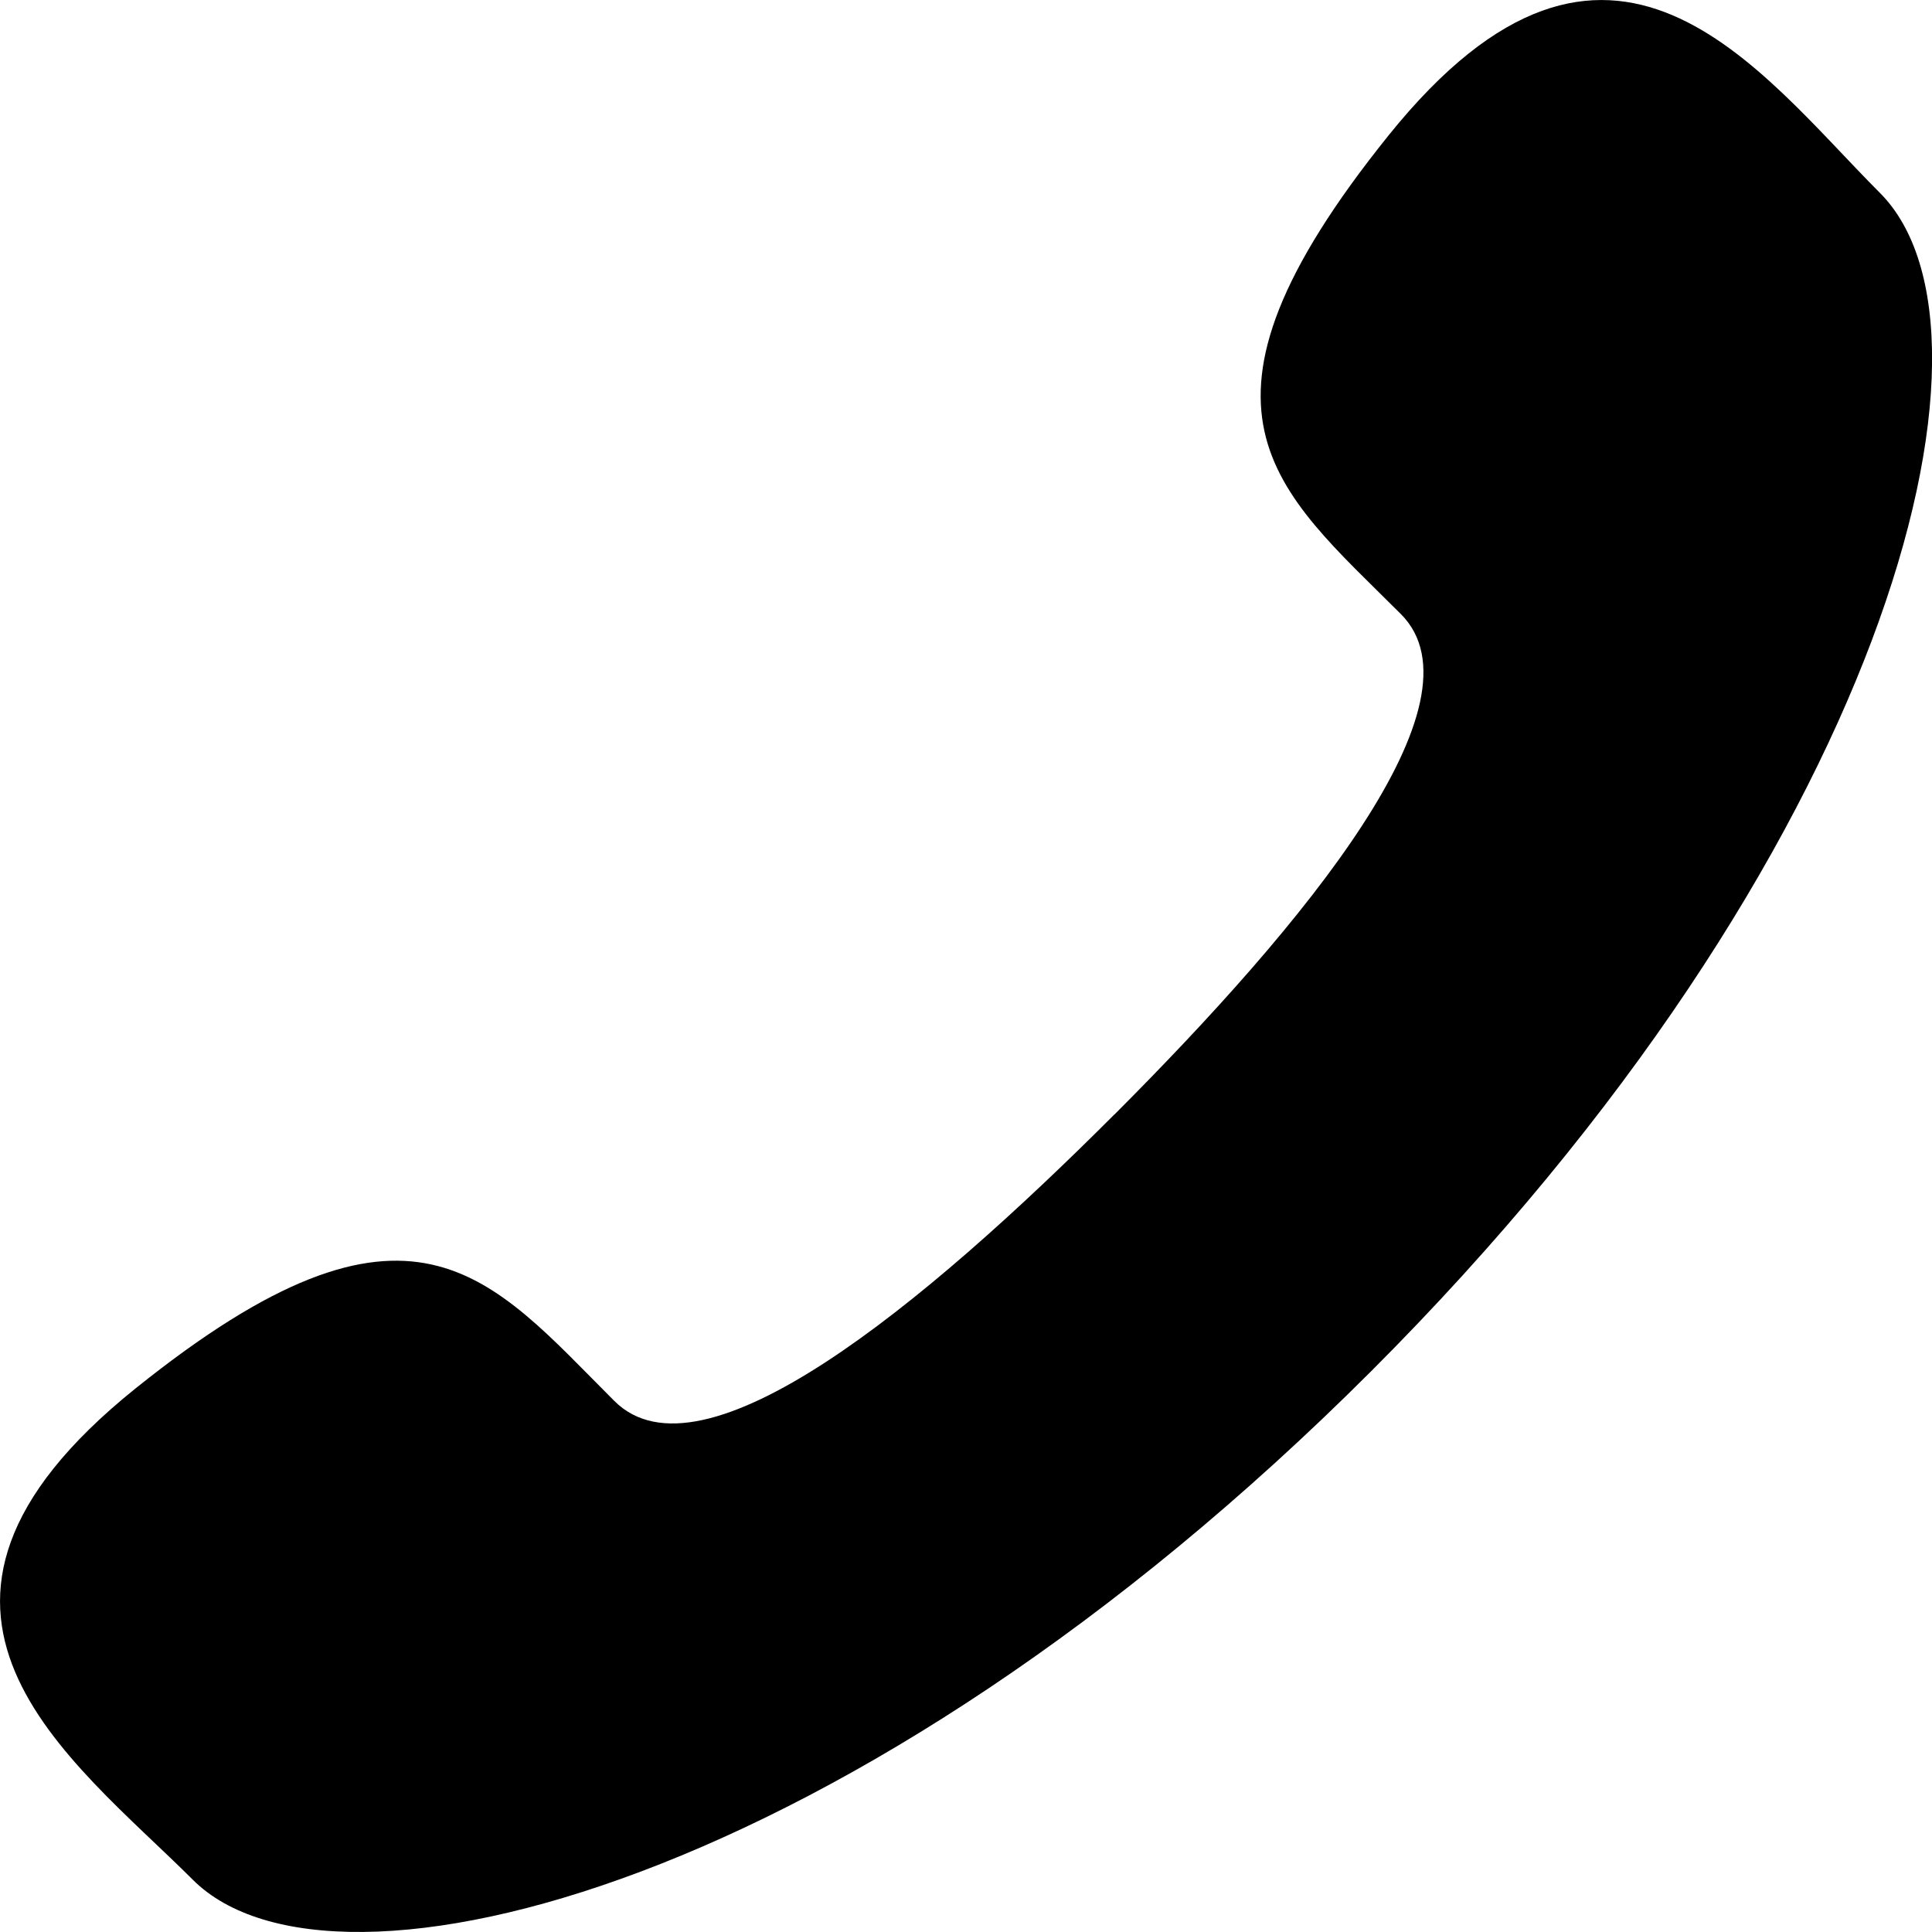
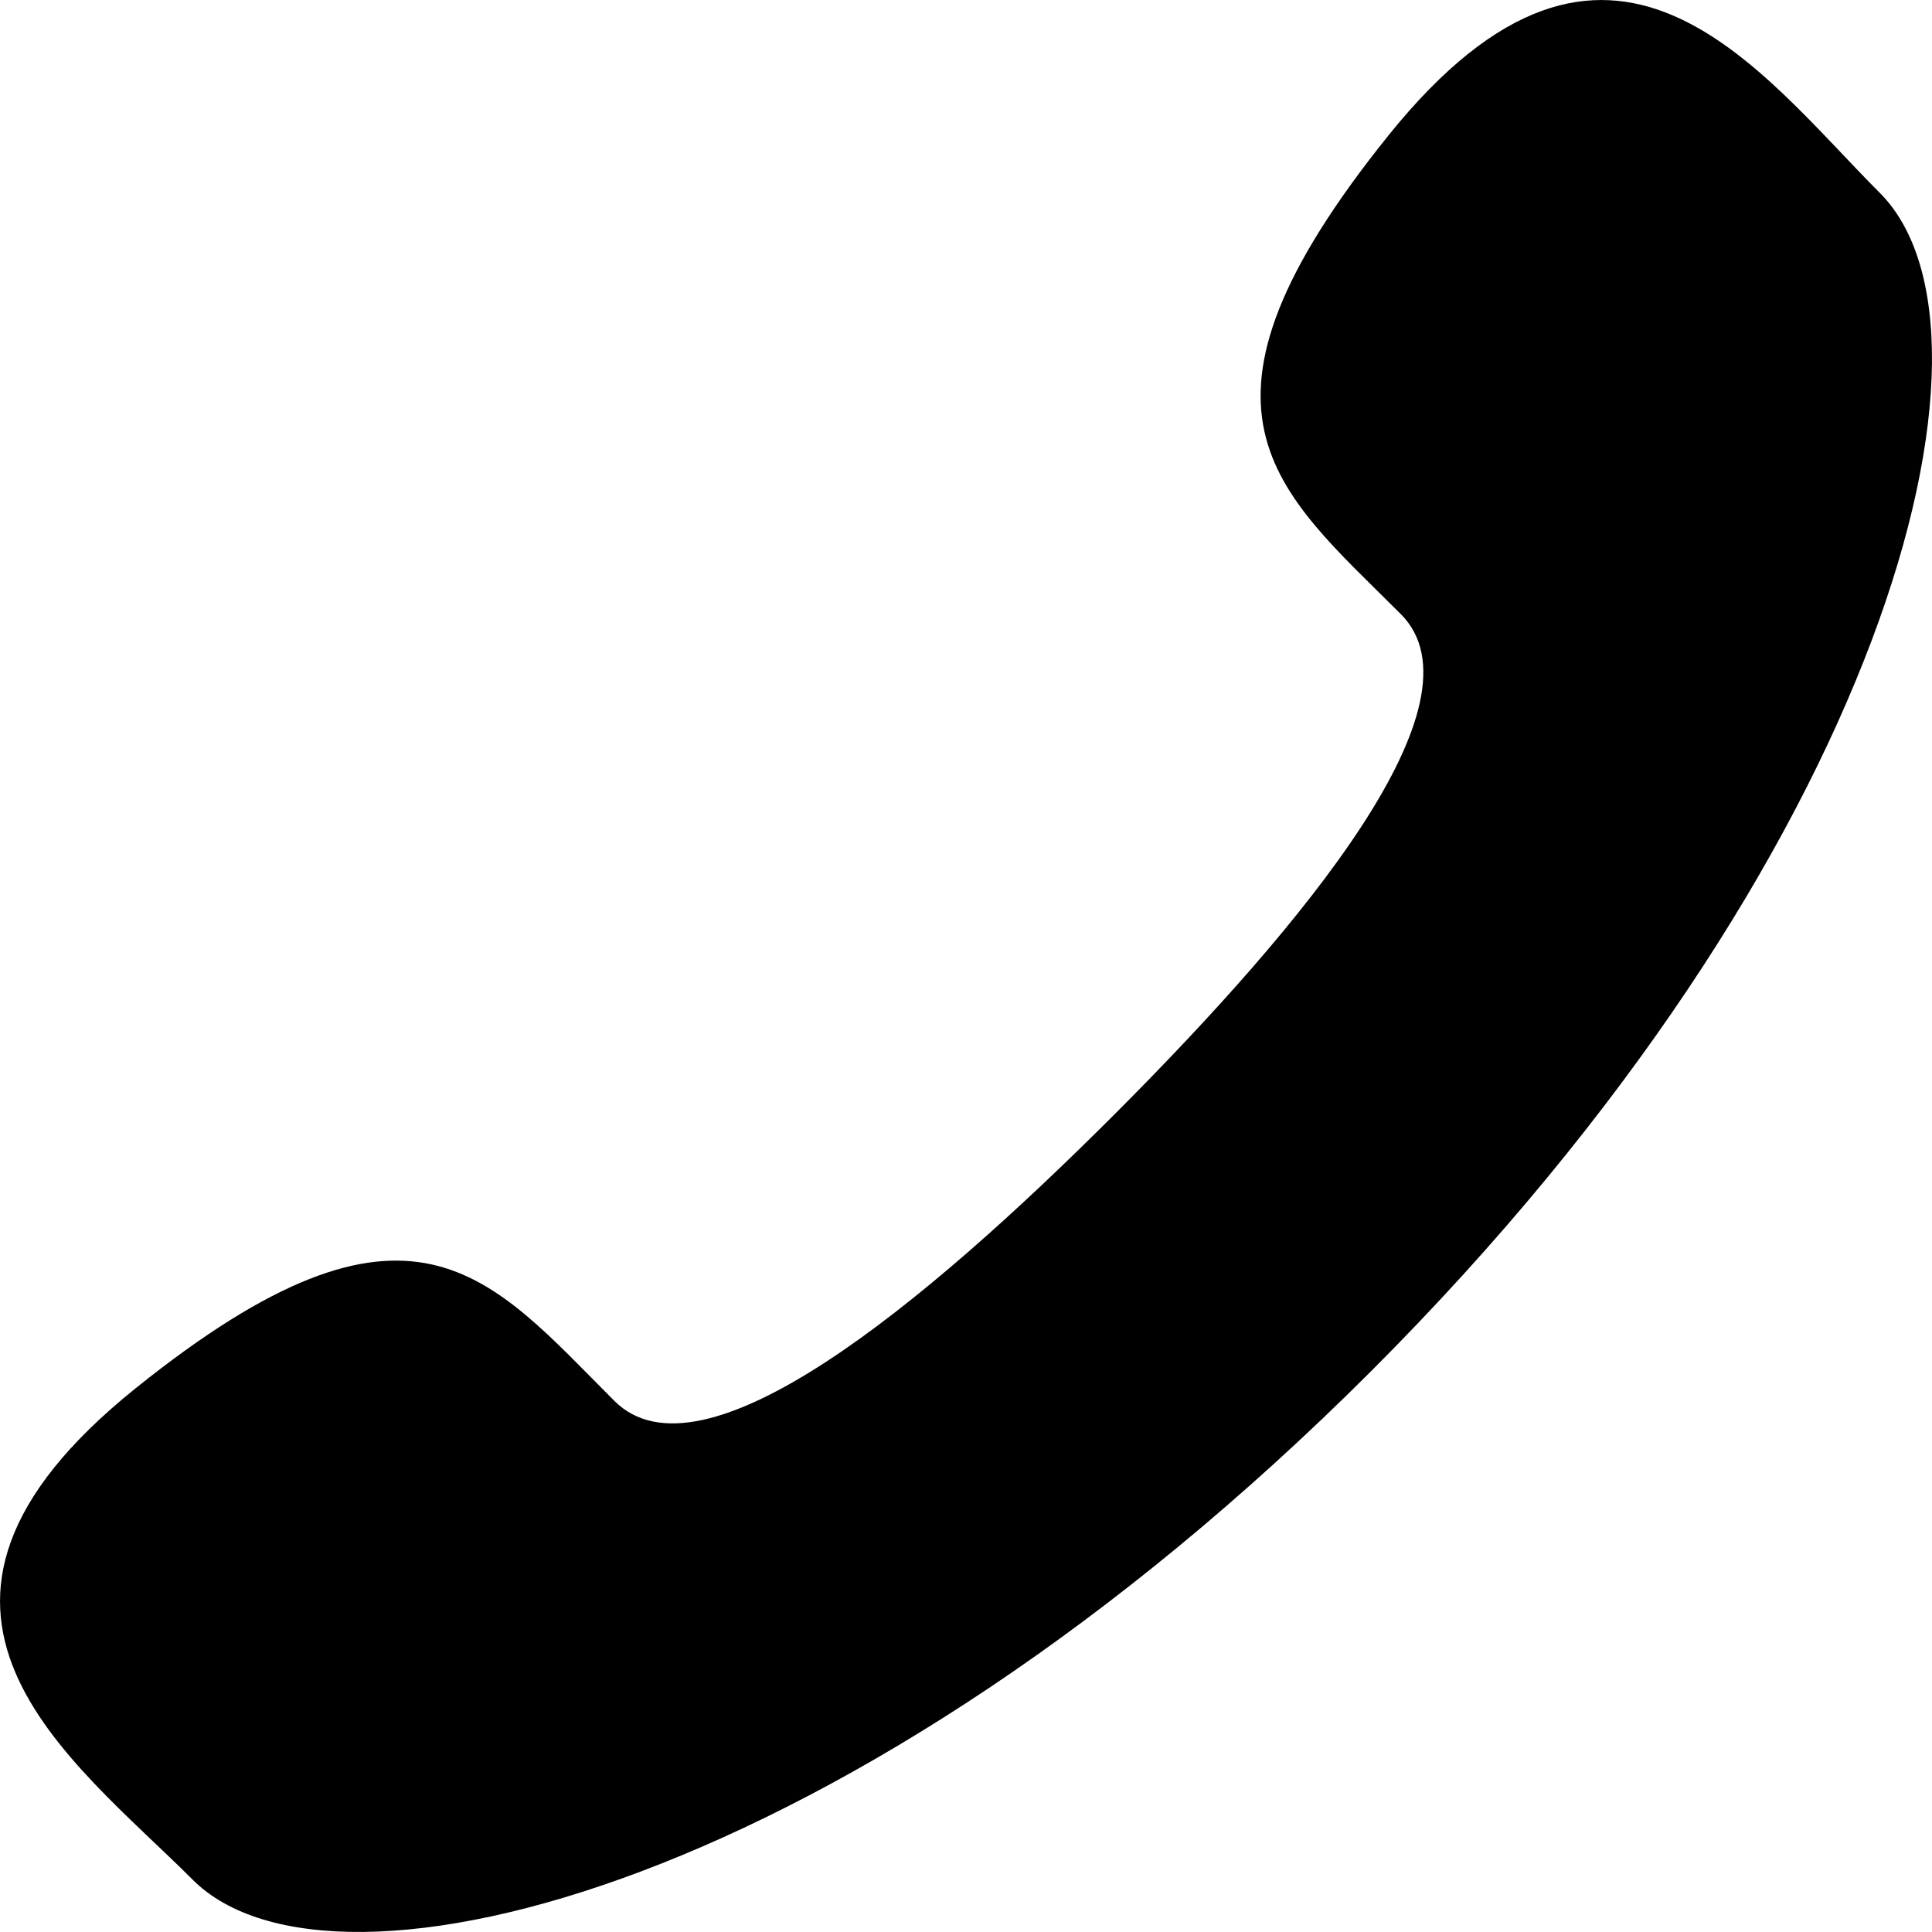
- <svg xmlns="http://www.w3.org/2000/svg" viewBox="0 0 20 20">
-   <path d="M11.536 11.537c-1.979 1.98-4.271 3.872-5.177 2.965-1.298-1.296-2.096-2.426-4.956-.129-2.86 2.297-.664 3.83.594 5.087 1.45 1.448 6.854.077 12.198-5.266 5.341-5.342 6.716-10.748 5.265-12.198-1.256-1.258-2.787-3.452-5.086-.594-2.299 2.858-1.169 3.658.129 4.956.904.908-.987 3.198-2.966 5.179h-.001z" />
+ <svg xmlns="http://www.w3.org/2000/svg" width="20px" height="20px" viewBox="0 0 20 20" version="1.1">
+   <defs />
+   <g id="phone" stroke="none" stroke-width="1" fill="none" fill-rule="evenodd">
+     <path d="M11.536,11.537 C9.557,13.516 7.265,15.409 6.359,14.501 C5.061,13.205 4.263,12.075 1.403,14.372 C-1.457,16.67 0.739,18.202 1.996,19.46 C3.446,20.908 8.851,19.536 14.194,14.194 C19.535,8.852 20.91,3.446 19.459,1.996 C18.203,0.738 16.672,-1.456 14.373,1.402 C12.075,4.26 13.204,5.06 14.502,6.358 C15.406,7.266 13.515,9.556 11.536,11.537 L11.536,11.537 Z" id="Shape" fill="#000000" />
+   </g>
</svg>
